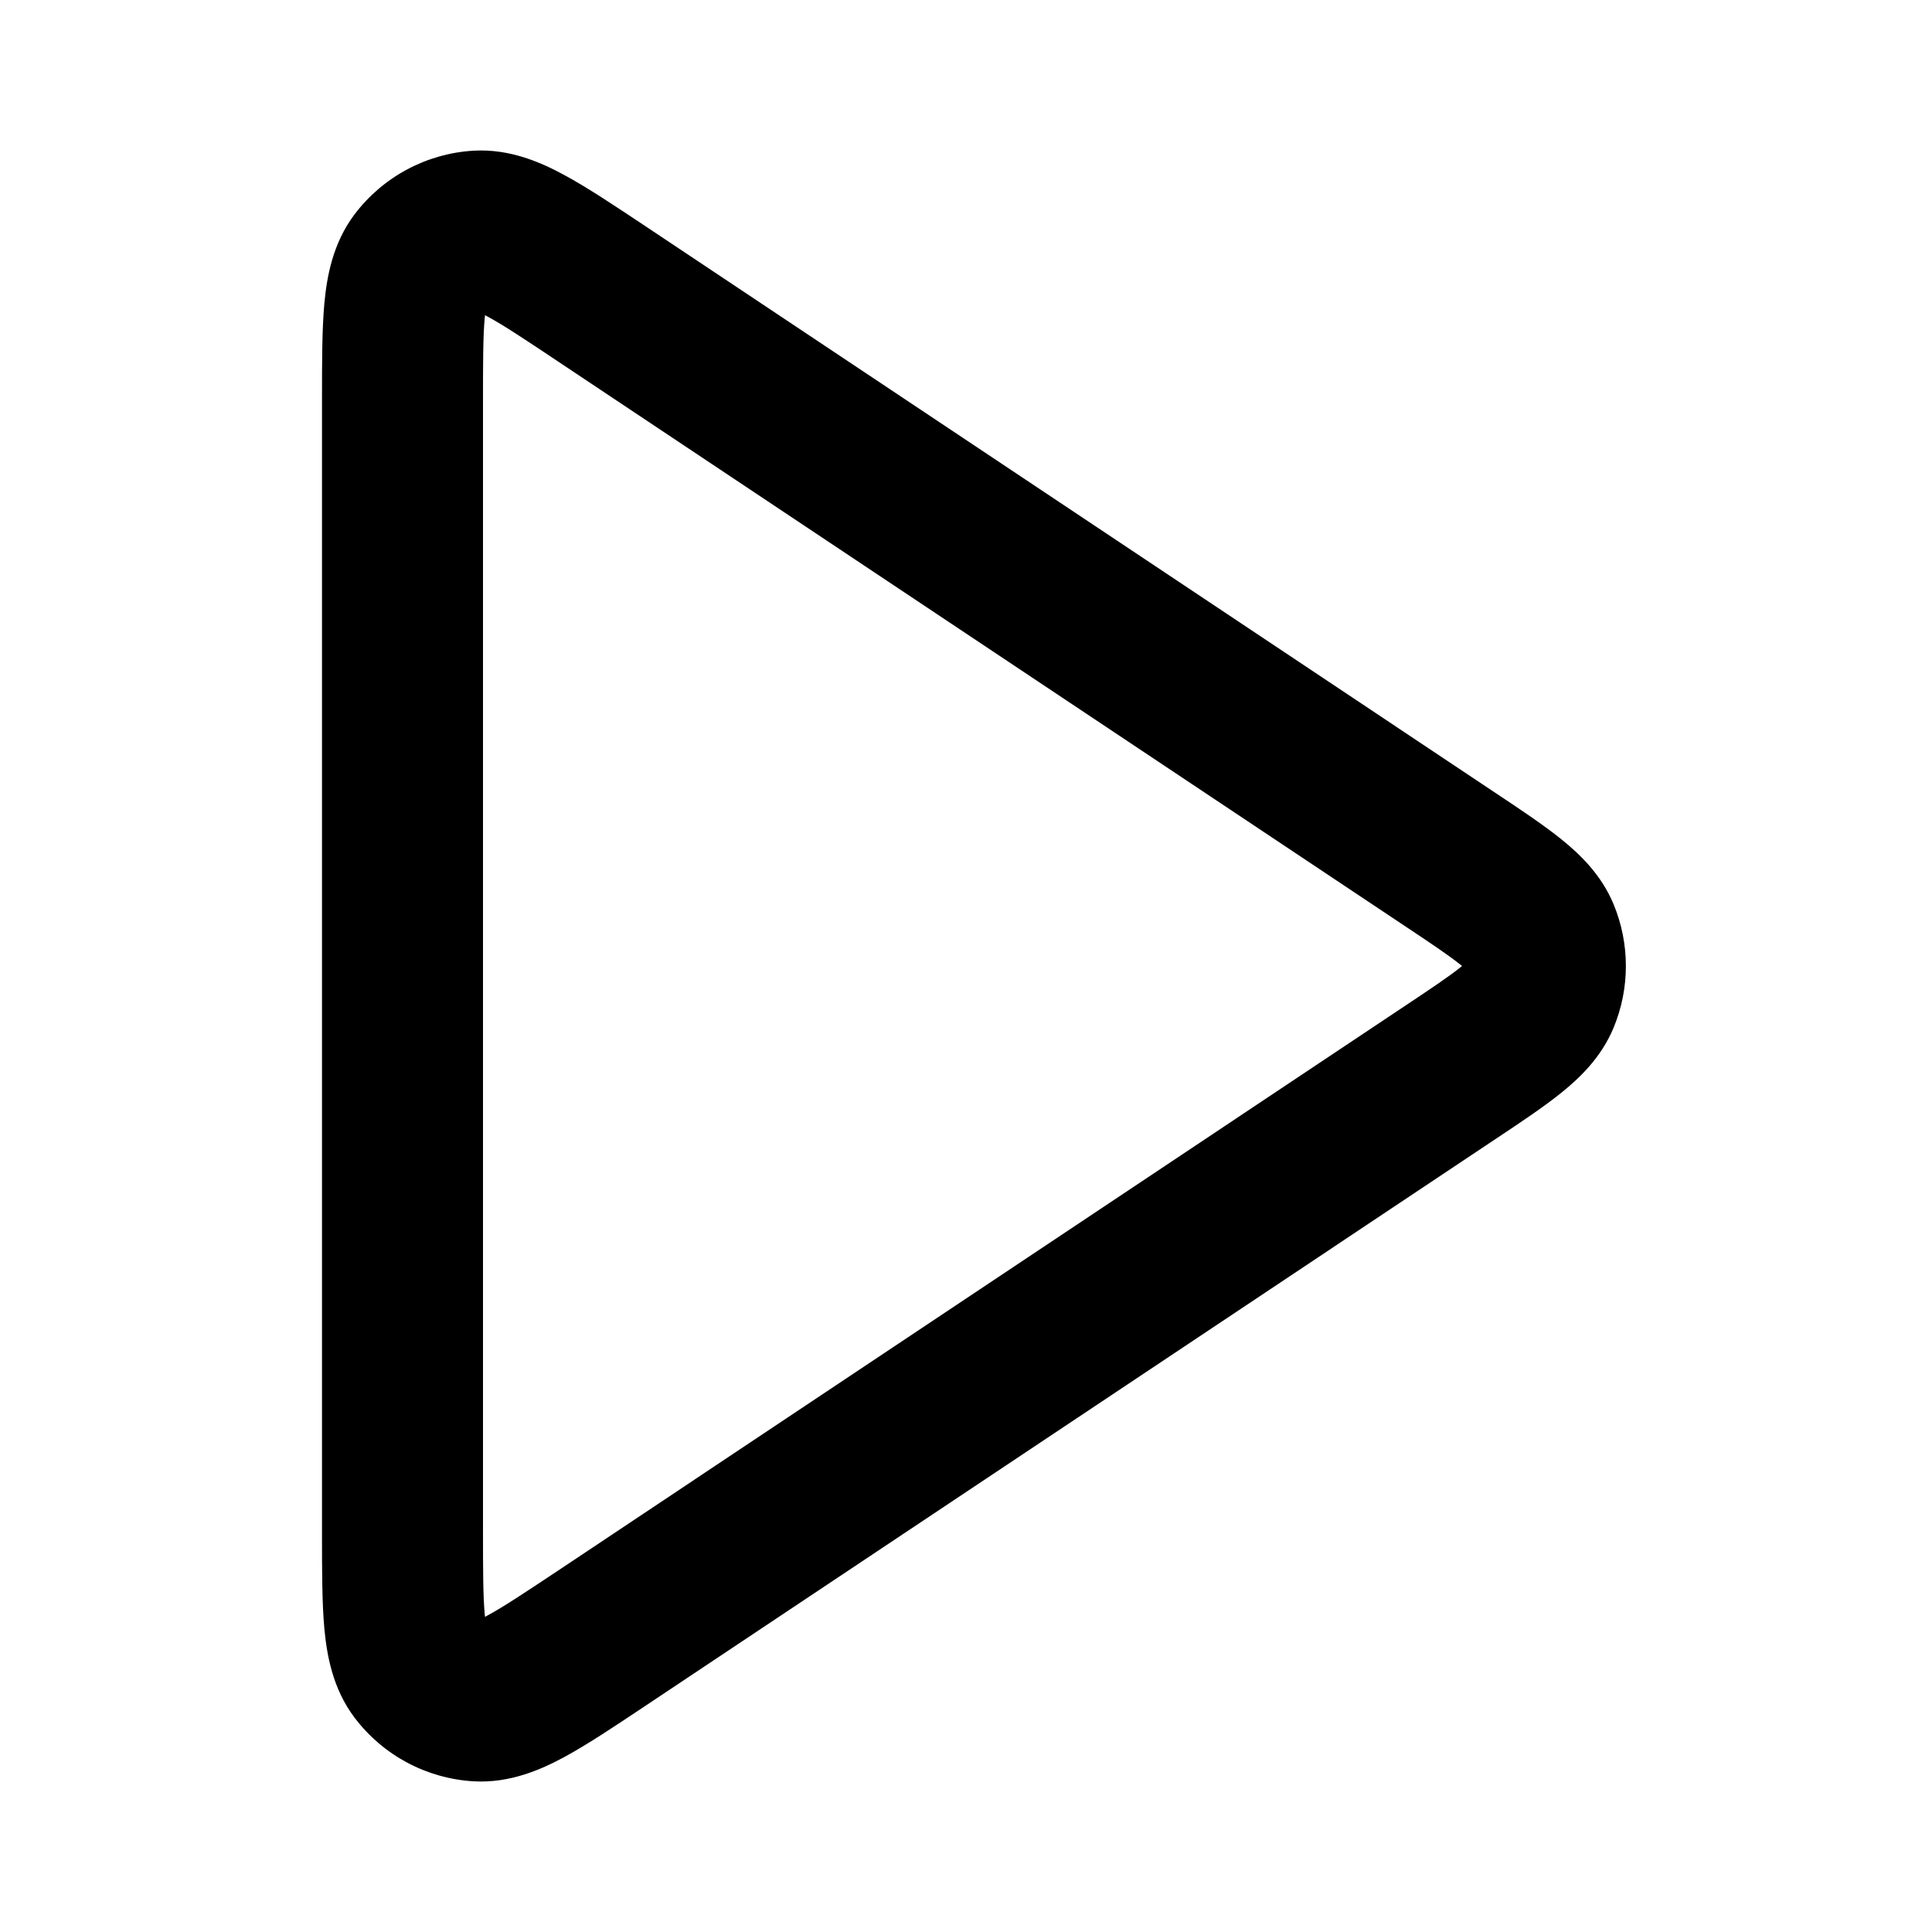
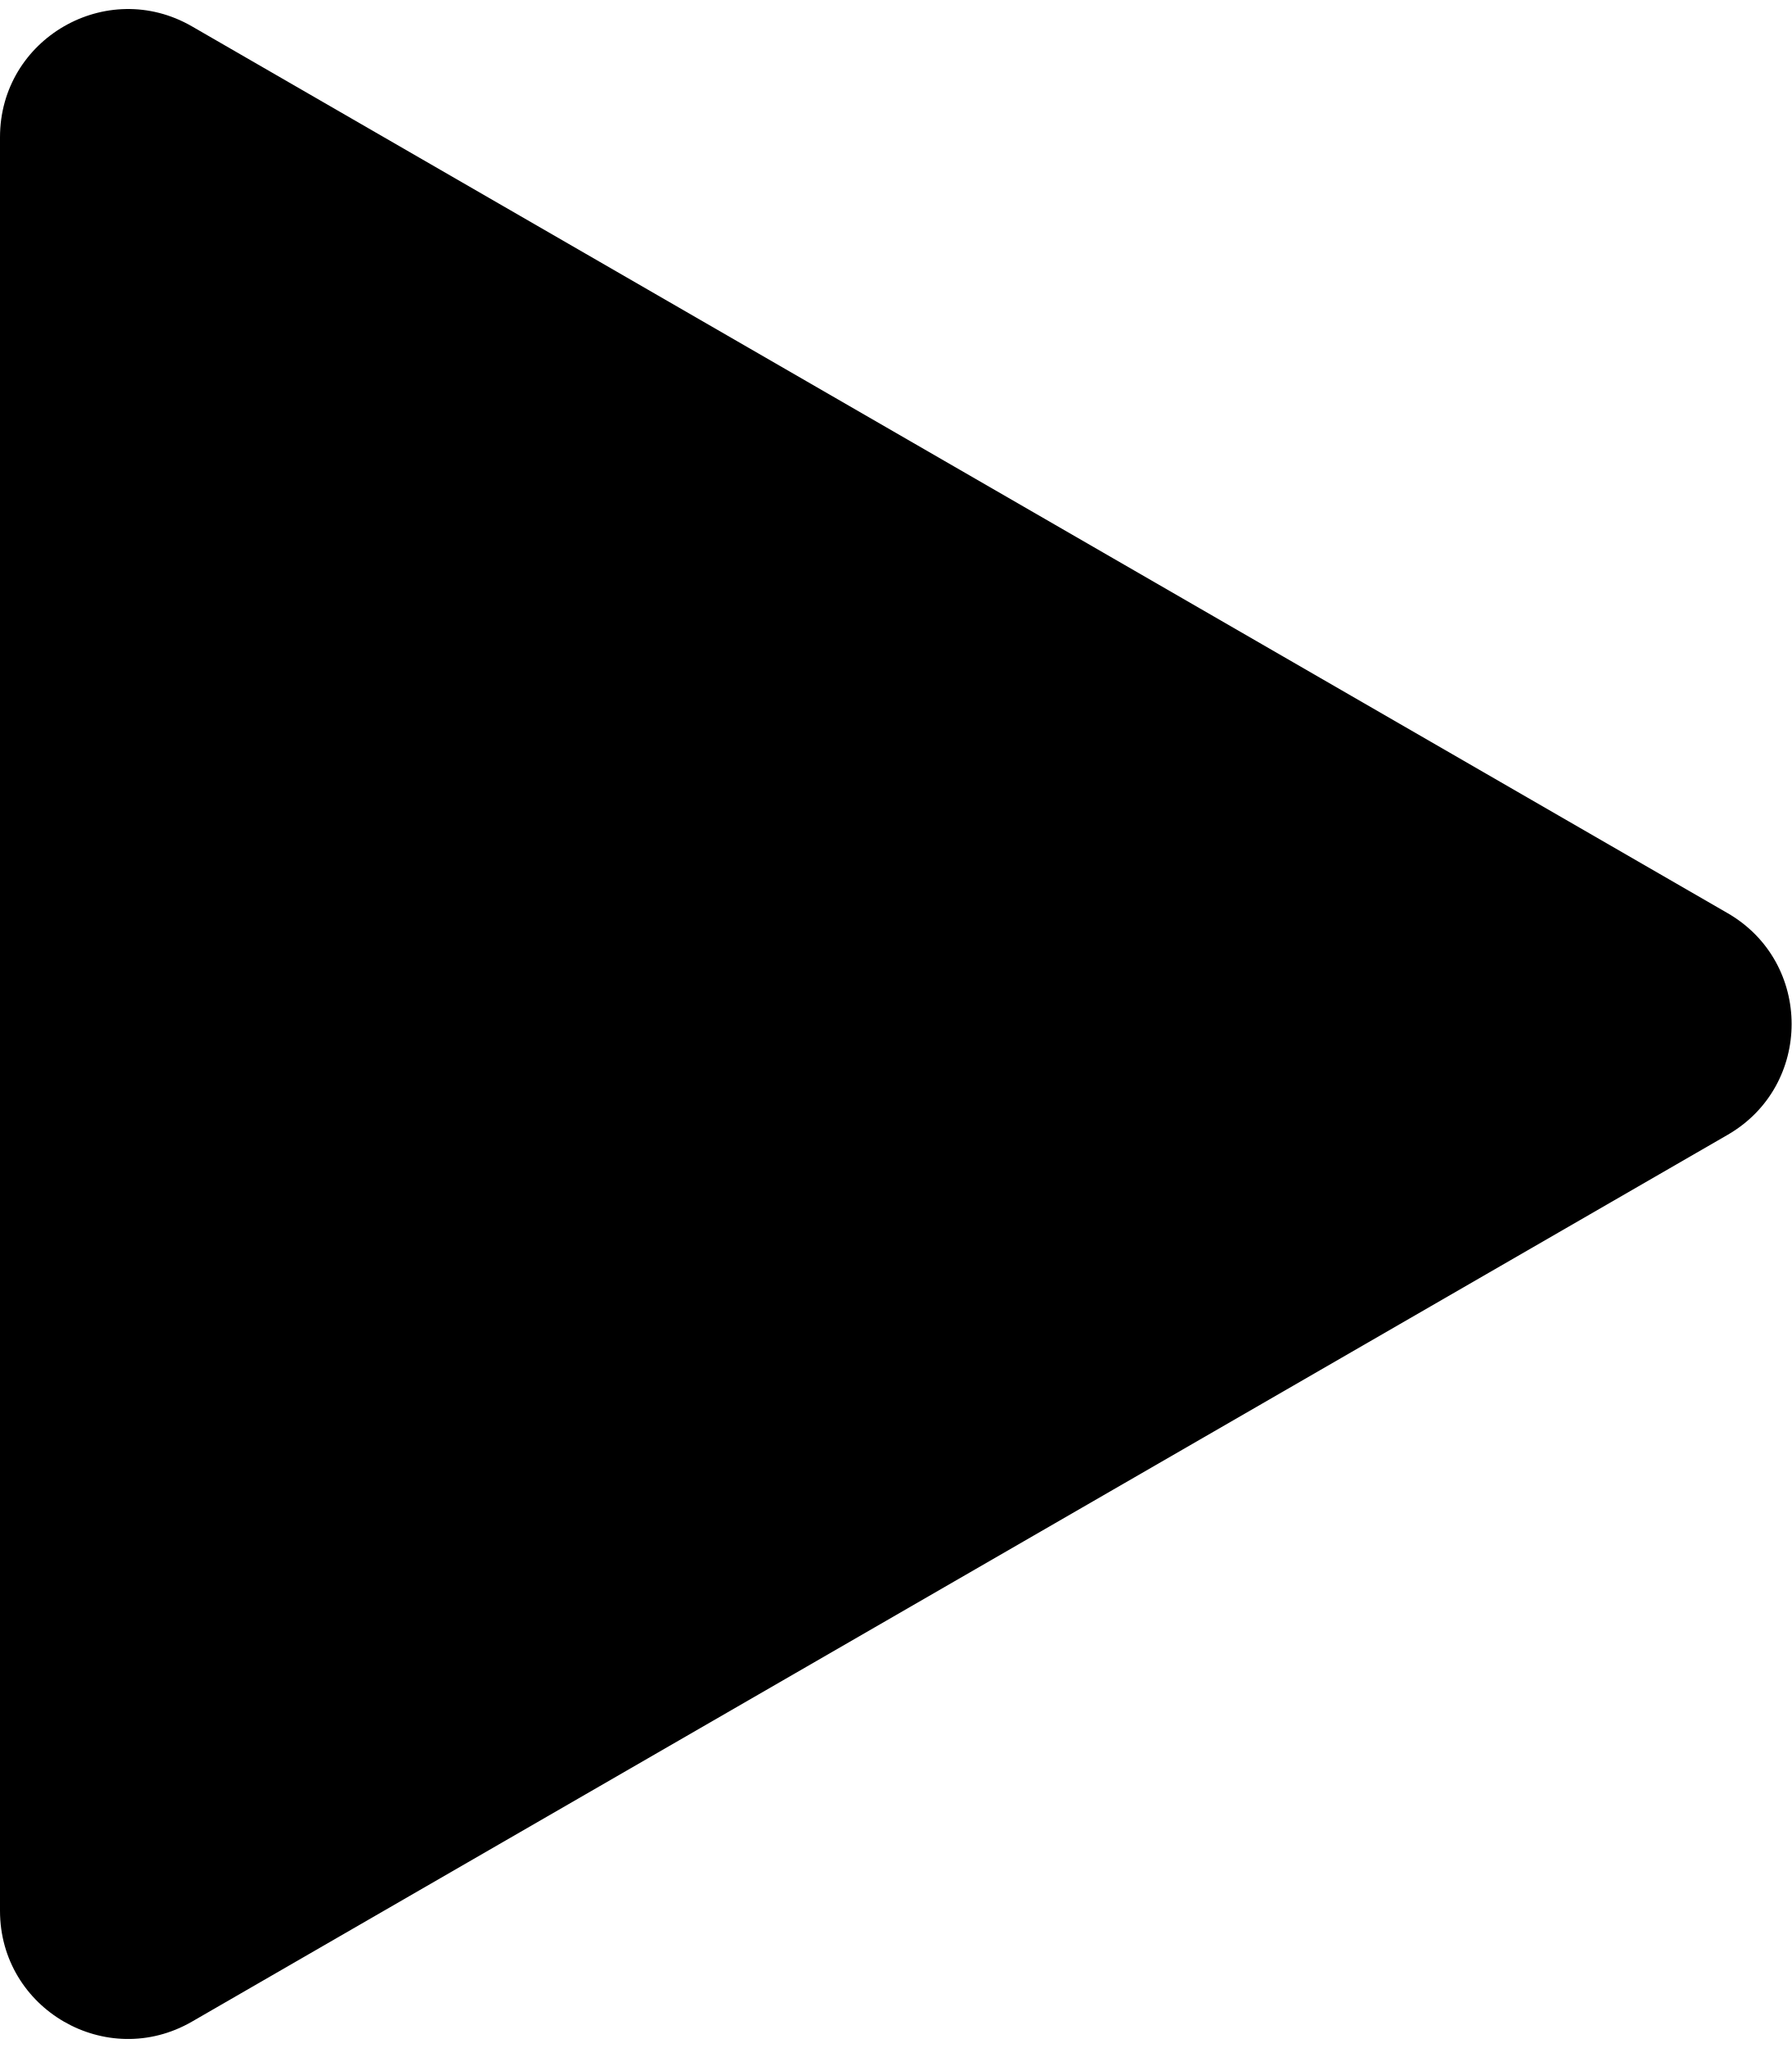
- <svg xmlns="http://www.w3.org/2000/svg" viewBox="0 0 24 24">
-   <path fill-rule="evenodd" clip-rule="evenodd" d="M8.006 2.802C8.018 2.81 8.03 2.818 8.042 2.826L18.591 9.859C18.896 10.062 19.179 10.251 19.396 10.426C19.623 10.609 19.891 10.863 20.045 11.234C20.248 11.725 20.248 12.276 20.045 12.766C19.891 13.137 19.623 13.391 19.396 13.574C19.179 13.749 18.896 13.938 18.591 14.141L8.006 21.198C7.633 21.447 7.298 21.67 7.013 21.825C6.728 21.979 6.337 22.155 5.881 22.128C5.297 22.093 4.758 21.805 4.405 21.338C4.129 20.974 4.059 20.55 4.029 20.228C4 19.905 4 19.502 4 19.054L4 4.99C4 4.975 4 4.961 4 4.947C4 4.498 4 4.095 4.029 3.772C4.059 3.45 4.129 3.027 4.405 2.662C4.758 2.196 5.297 1.907 5.881 1.872C6.337 1.845 6.728 2.021 7.013 2.176C7.298 2.33 7.633 2.554 8.006 2.802ZM6.025 3.916C6.024 3.928 6.022 3.941 6.021 3.955C6.001 4.175 6 4.484 6 4.99V19.011C6 19.516 6.001 19.826 6.021 20.045C6.022 20.059 6.024 20.073 6.025 20.085C6.036 20.079 6.048 20.073 6.06 20.066C6.254 19.961 6.512 19.79 6.933 19.51L17.448 12.499C17.798 12.266 18.003 12.128 18.141 12.017C18.148 12.011 18.155 12.005 18.162 12C18.155 11.995 18.148 11.989 18.141 11.983C18.003 11.872 17.798 11.734 17.448 11.501L6.933 4.491C6.512 4.21 6.254 4.039 6.06 3.934C6.048 3.927 6.036 3.921 6.025 3.916Z" />
+ <svg xmlns="http://www.w3.org/2000/svg" viewBox="0 0 14 16" fill="none">
+   <path d="M13.5 7.134C14.167 7.519 14.167 8.481 13.5 8.866L1.5 15.794C0.833 16.179 0 15.698 0 14.928L0 1.072C0 0.302 0.833 -0.179 1.5 0.206L13.5 7.134Z" fill="currentColor" />
</svg>
